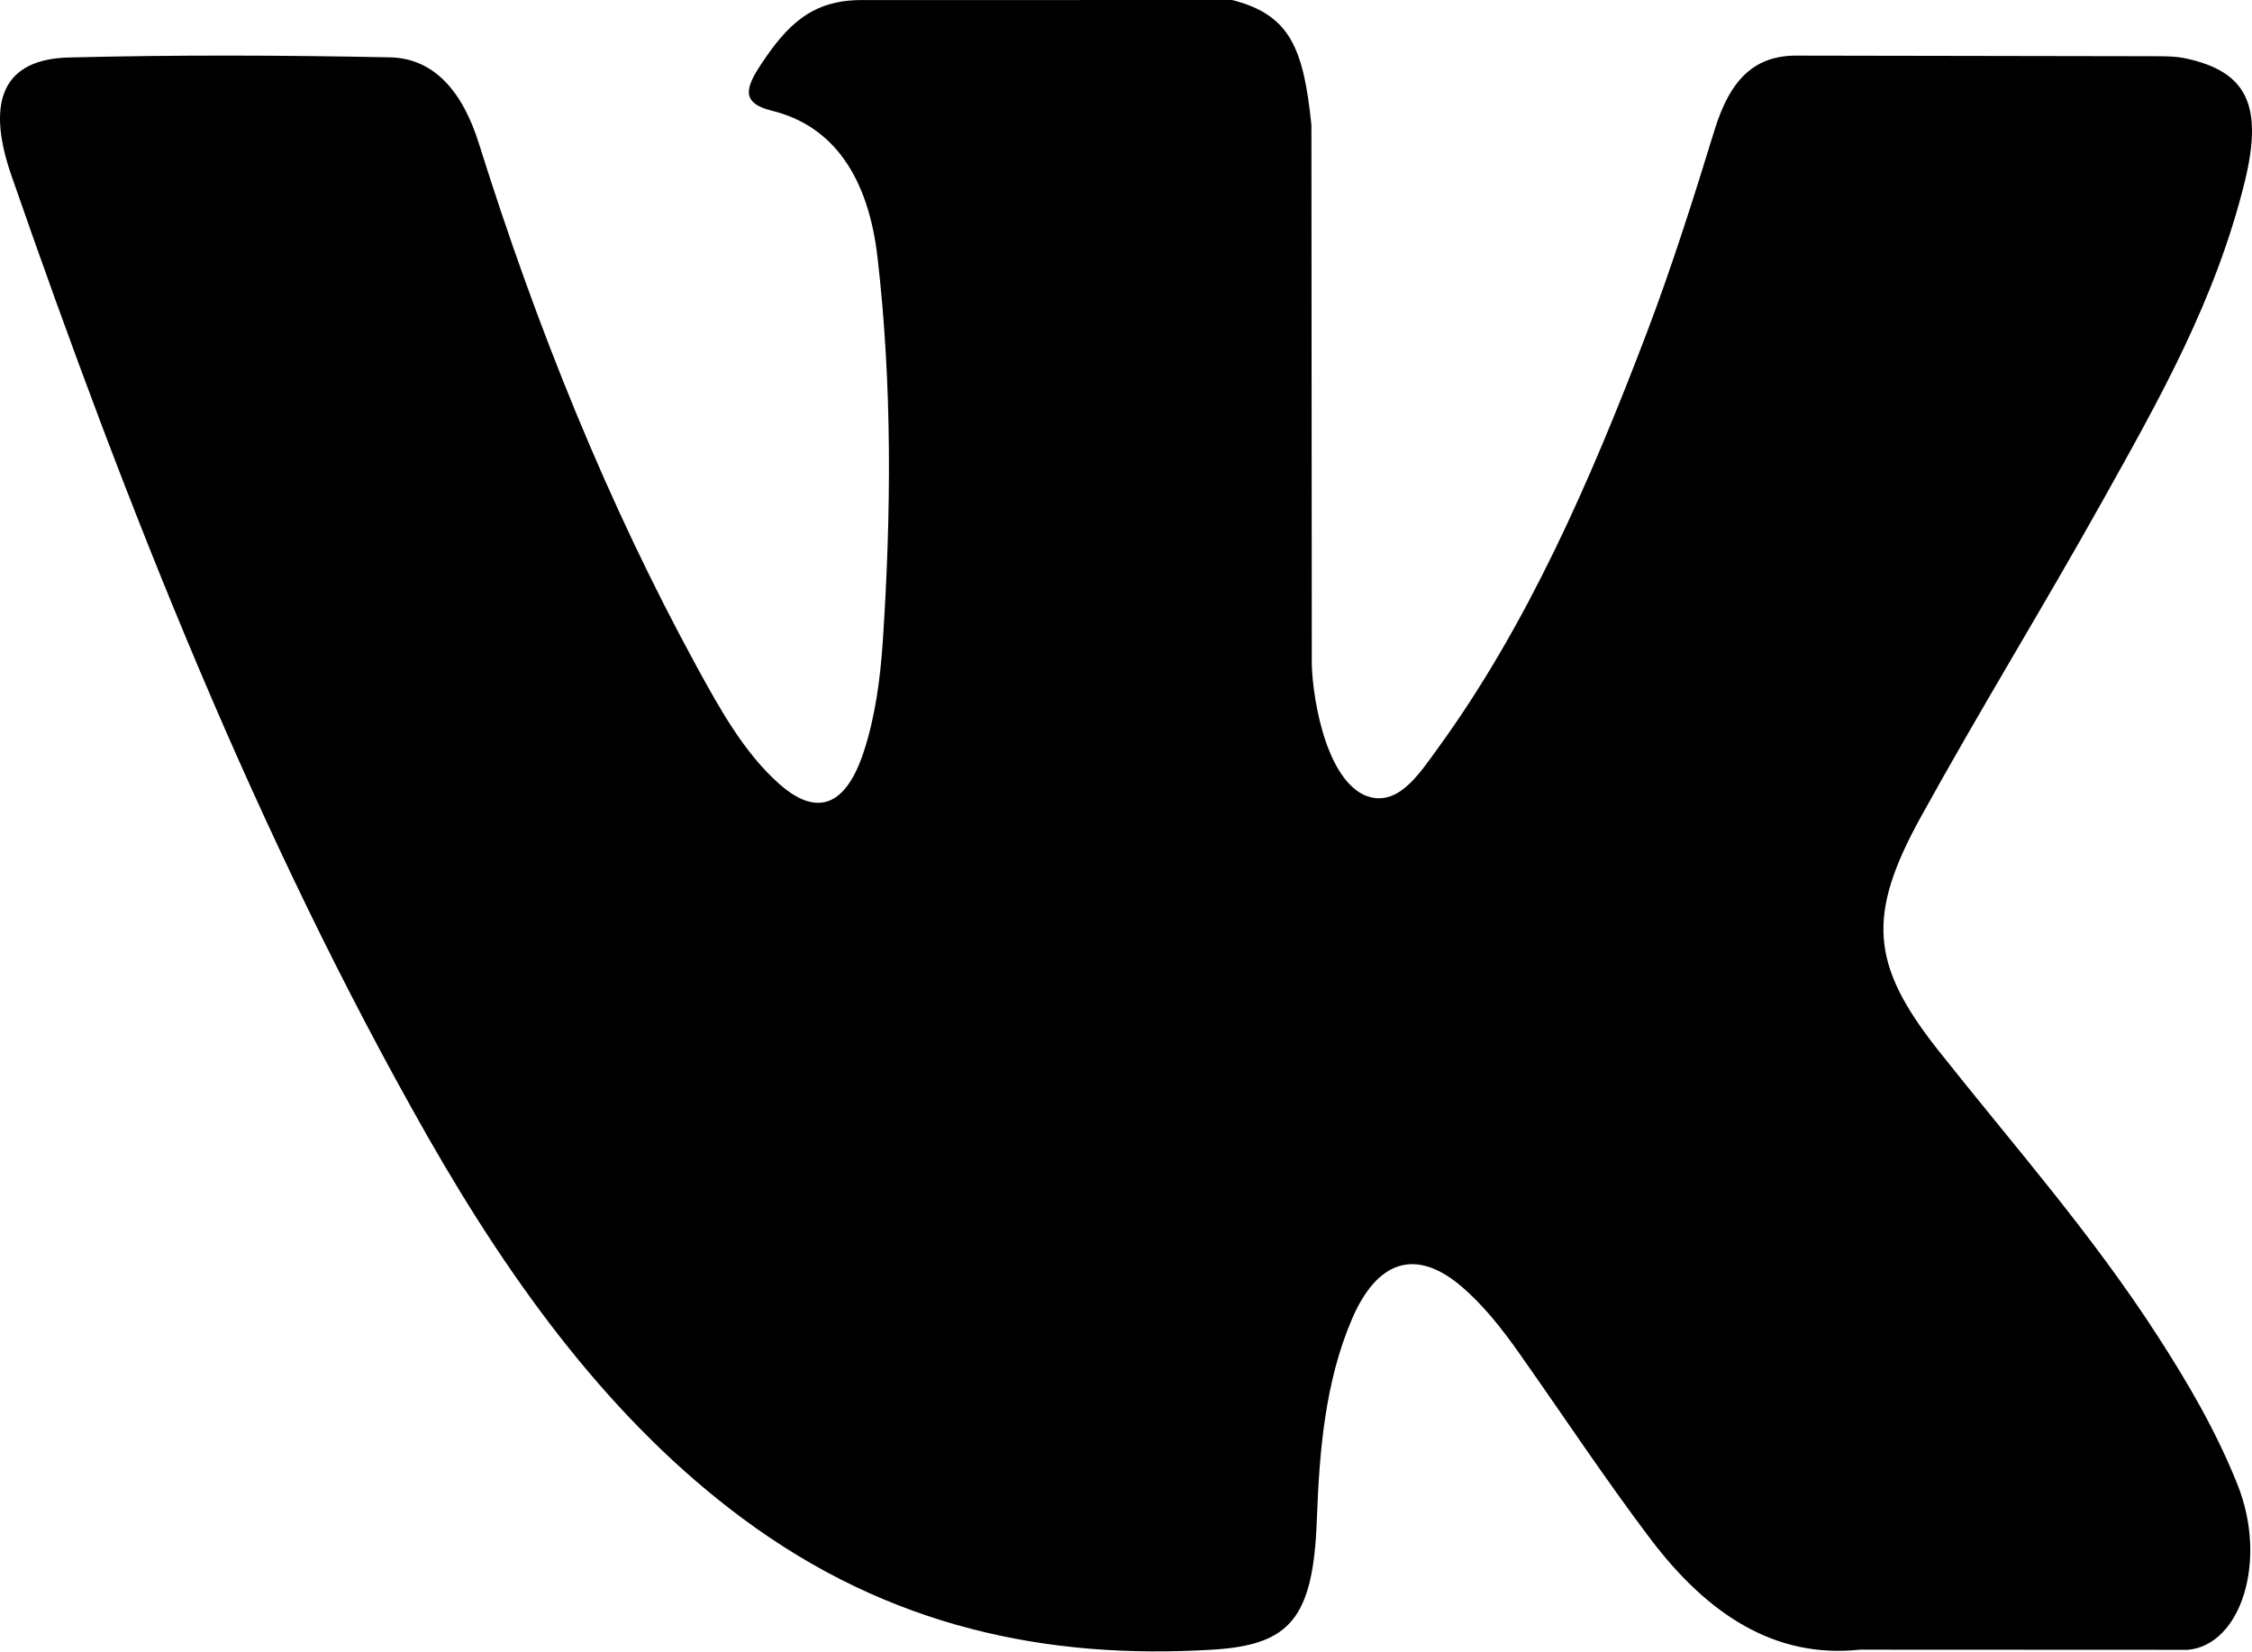
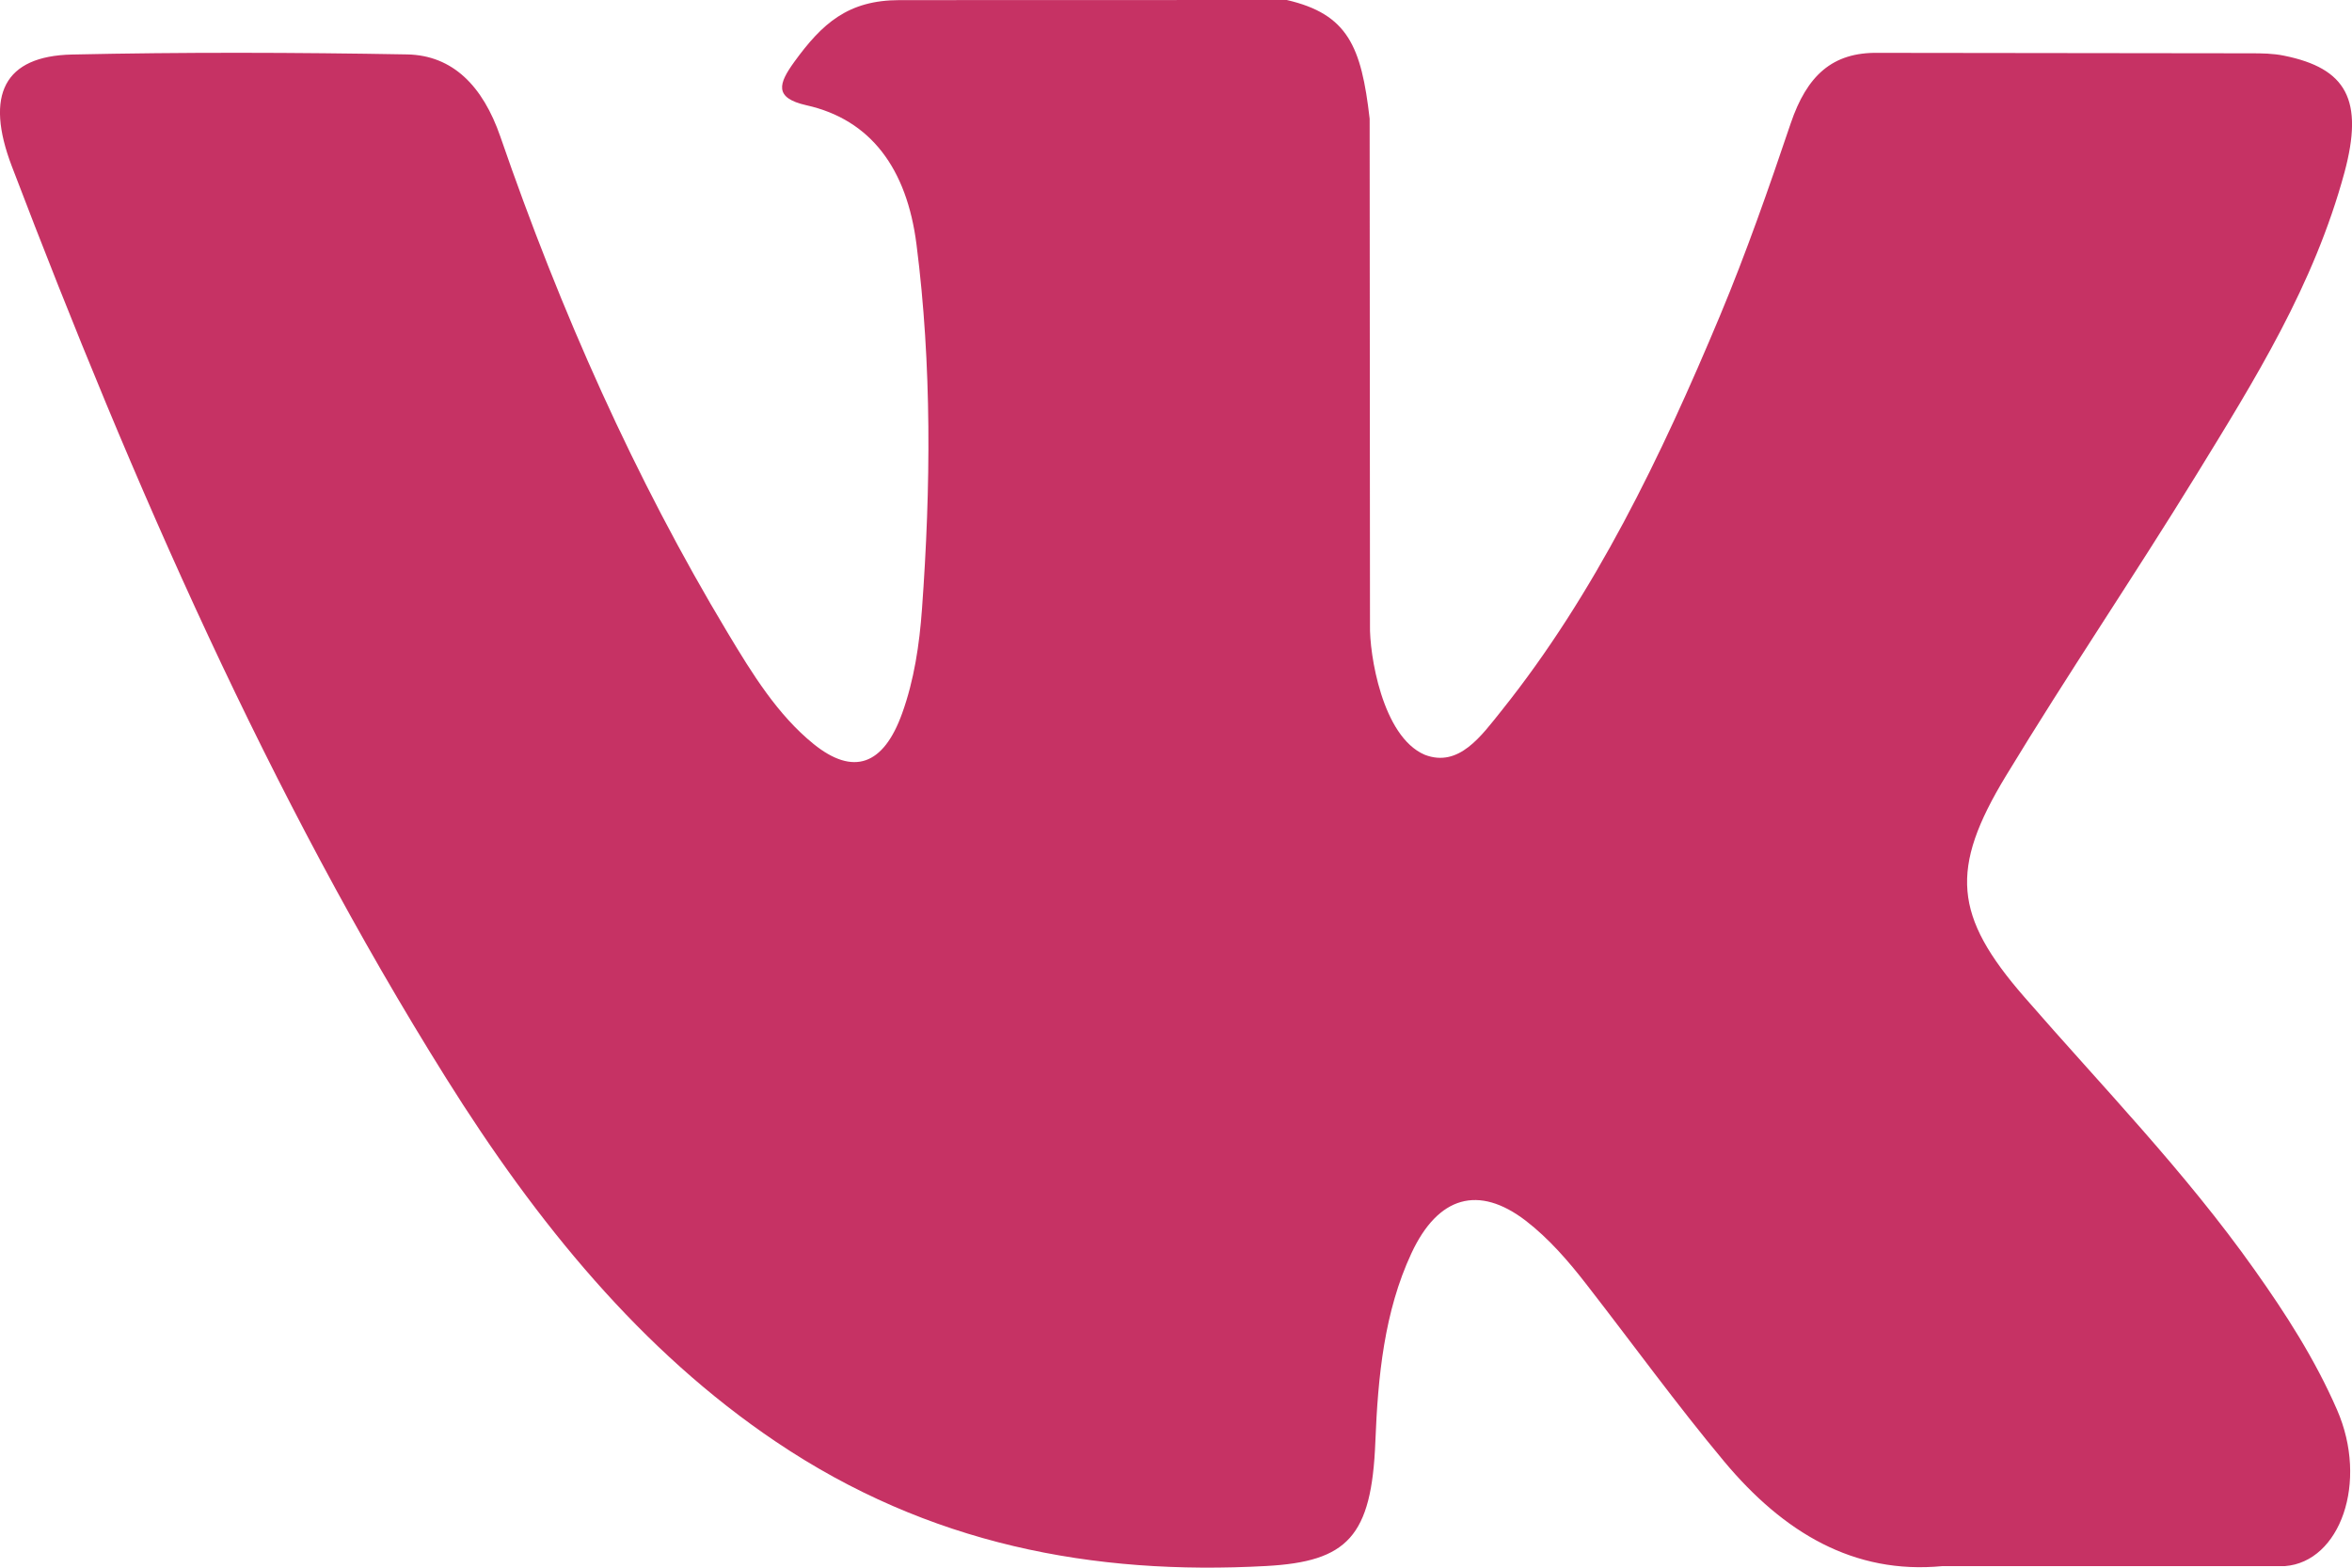
- <svg xmlns="http://www.w3.org/2000/svg" width="30" height="22" viewBox="0 0 30 22" fill="none">
-   <path d="M28.757 17.82C27.864 16.432 26.813 15.247 25.818 13.989C24.921 12.855 24.864 12.197 25.586 10.888C26.373 9.46 27.22 8.086 28.014 6.664C28.755 5.335 29.513 4.009 29.904 2.418C30.151 1.406 29.932 0.958 29.131 0.781C28.993 0.75 28.85 0.749 28.71 0.749L23.956 0.741C23.371 0.73 23.047 1.061 22.84 1.733C22.561 2.642 22.273 3.55 21.94 4.427C21.184 6.416 20.34 8.338 19.157 9.965C18.896 10.324 18.608 10.778 18.172 10.591C17.627 10.333 17.466 9.169 17.475 8.775L17.47 1.666C17.365 0.65 17.191 0.197 16.413 0L11.475 0.001C10.816 0.001 10.485 0.331 10.133 0.865C9.93 1.174 9.869 1.374 10.286 1.476C11.106 1.678 11.568 2.365 11.69 3.43C11.887 5.131 11.873 6.839 11.76 8.548C11.726 9.046 11.66 9.544 11.508 10.01C11.269 10.742 10.883 10.891 10.377 10.44C9.918 10.033 9.596 9.457 9.281 8.88C8.097 6.711 7.152 4.373 6.381 1.916C6.159 1.206 5.775 0.776 5.194 0.764C3.768 0.735 2.342 0.73 0.916 0.766C0.058 0.787 -0.198 1.327 0.151 2.335C1.705 6.812 3.434 11.164 5.69 15.129C6.849 17.164 8.179 18.96 9.898 20.233C11.846 21.677 13.943 22.111 16.151 21.977C17.185 21.914 17.496 21.566 17.543 20.23C17.576 19.317 17.656 18.408 18.004 17.587C18.345 16.781 18.862 16.628 19.458 17.129C19.756 17.38 20.007 17.699 20.244 18.036C20.826 18.861 21.388 19.711 21.992 20.509C22.75 21.508 23.647 22.098 24.776 21.977L29.144 21.979C29.848 21.919 30.213 20.801 29.809 19.783C29.525 19.07 29.153 18.435 28.757 17.82Z" fill="black" />
+ <svg xmlns="http://www.w3.org/2000/svg" width="21" height="14" viewBox="0 0 21 14" fill="none">
+   <path d="M20.13 11.34C19.505 10.457 18.769 9.703 18.073 8.902C17.445 8.18 17.405 7.762 17.91 6.929C18.461 6.02 19.054 5.146 19.61 4.241C20.129 3.395 20.659 2.551 20.933 1.539C21.106 0.894 20.953 0.61 20.392 0.497C20.295 0.477 20.195 0.476 20.097 0.476L16.77 0.472C16.36 0.465 16.133 0.675 15.988 1.103C15.793 1.681 15.591 2.259 15.358 2.817C14.829 4.083 14.238 5.306 13.41 6.342C13.227 6.57 13.026 6.859 12.72 6.74C12.339 6.576 12.226 5.835 12.232 5.584L12.229 1.06C12.155 0.414 12.034 0.126 11.489 0L8.032 0.001C7.571 0.001 7.34 0.211 7.093 0.551C6.951 0.747 6.908 0.874 7.2 0.94C7.774 1.068 8.097 1.505 8.183 2.183C8.321 3.265 8.311 4.352 8.232 5.439C8.209 5.757 8.162 6.073 8.055 6.37C7.888 6.836 7.618 6.93 7.264 6.644C6.943 6.384 6.717 6.018 6.497 5.651C5.668 4.271 5.006 2.783 4.467 1.219C4.311 0.768 4.042 0.494 3.636 0.486C2.638 0.468 1.639 0.465 0.641 0.487C0.04 0.501 -0.139 0.844 0.106 1.486C1.193 4.335 2.403 7.104 3.983 9.628C4.794 10.923 5.726 12.066 6.929 12.876C8.292 13.794 9.76 14.07 11.306 13.985C12.03 13.945 12.247 13.724 12.28 12.874C12.303 12.292 12.359 11.714 12.602 11.192C12.841 10.679 13.203 10.581 13.621 10.9C13.829 11.06 14.005 11.263 14.171 11.478C14.579 12.003 14.971 12.544 15.394 13.051C15.925 13.687 16.553 14.062 17.343 13.986L20.401 13.986C20.894 13.948 21.149 13.237 20.866 12.589C20.668 12.135 20.407 11.731 20.13 11.34Z" fill="#C63264" />
</svg>
